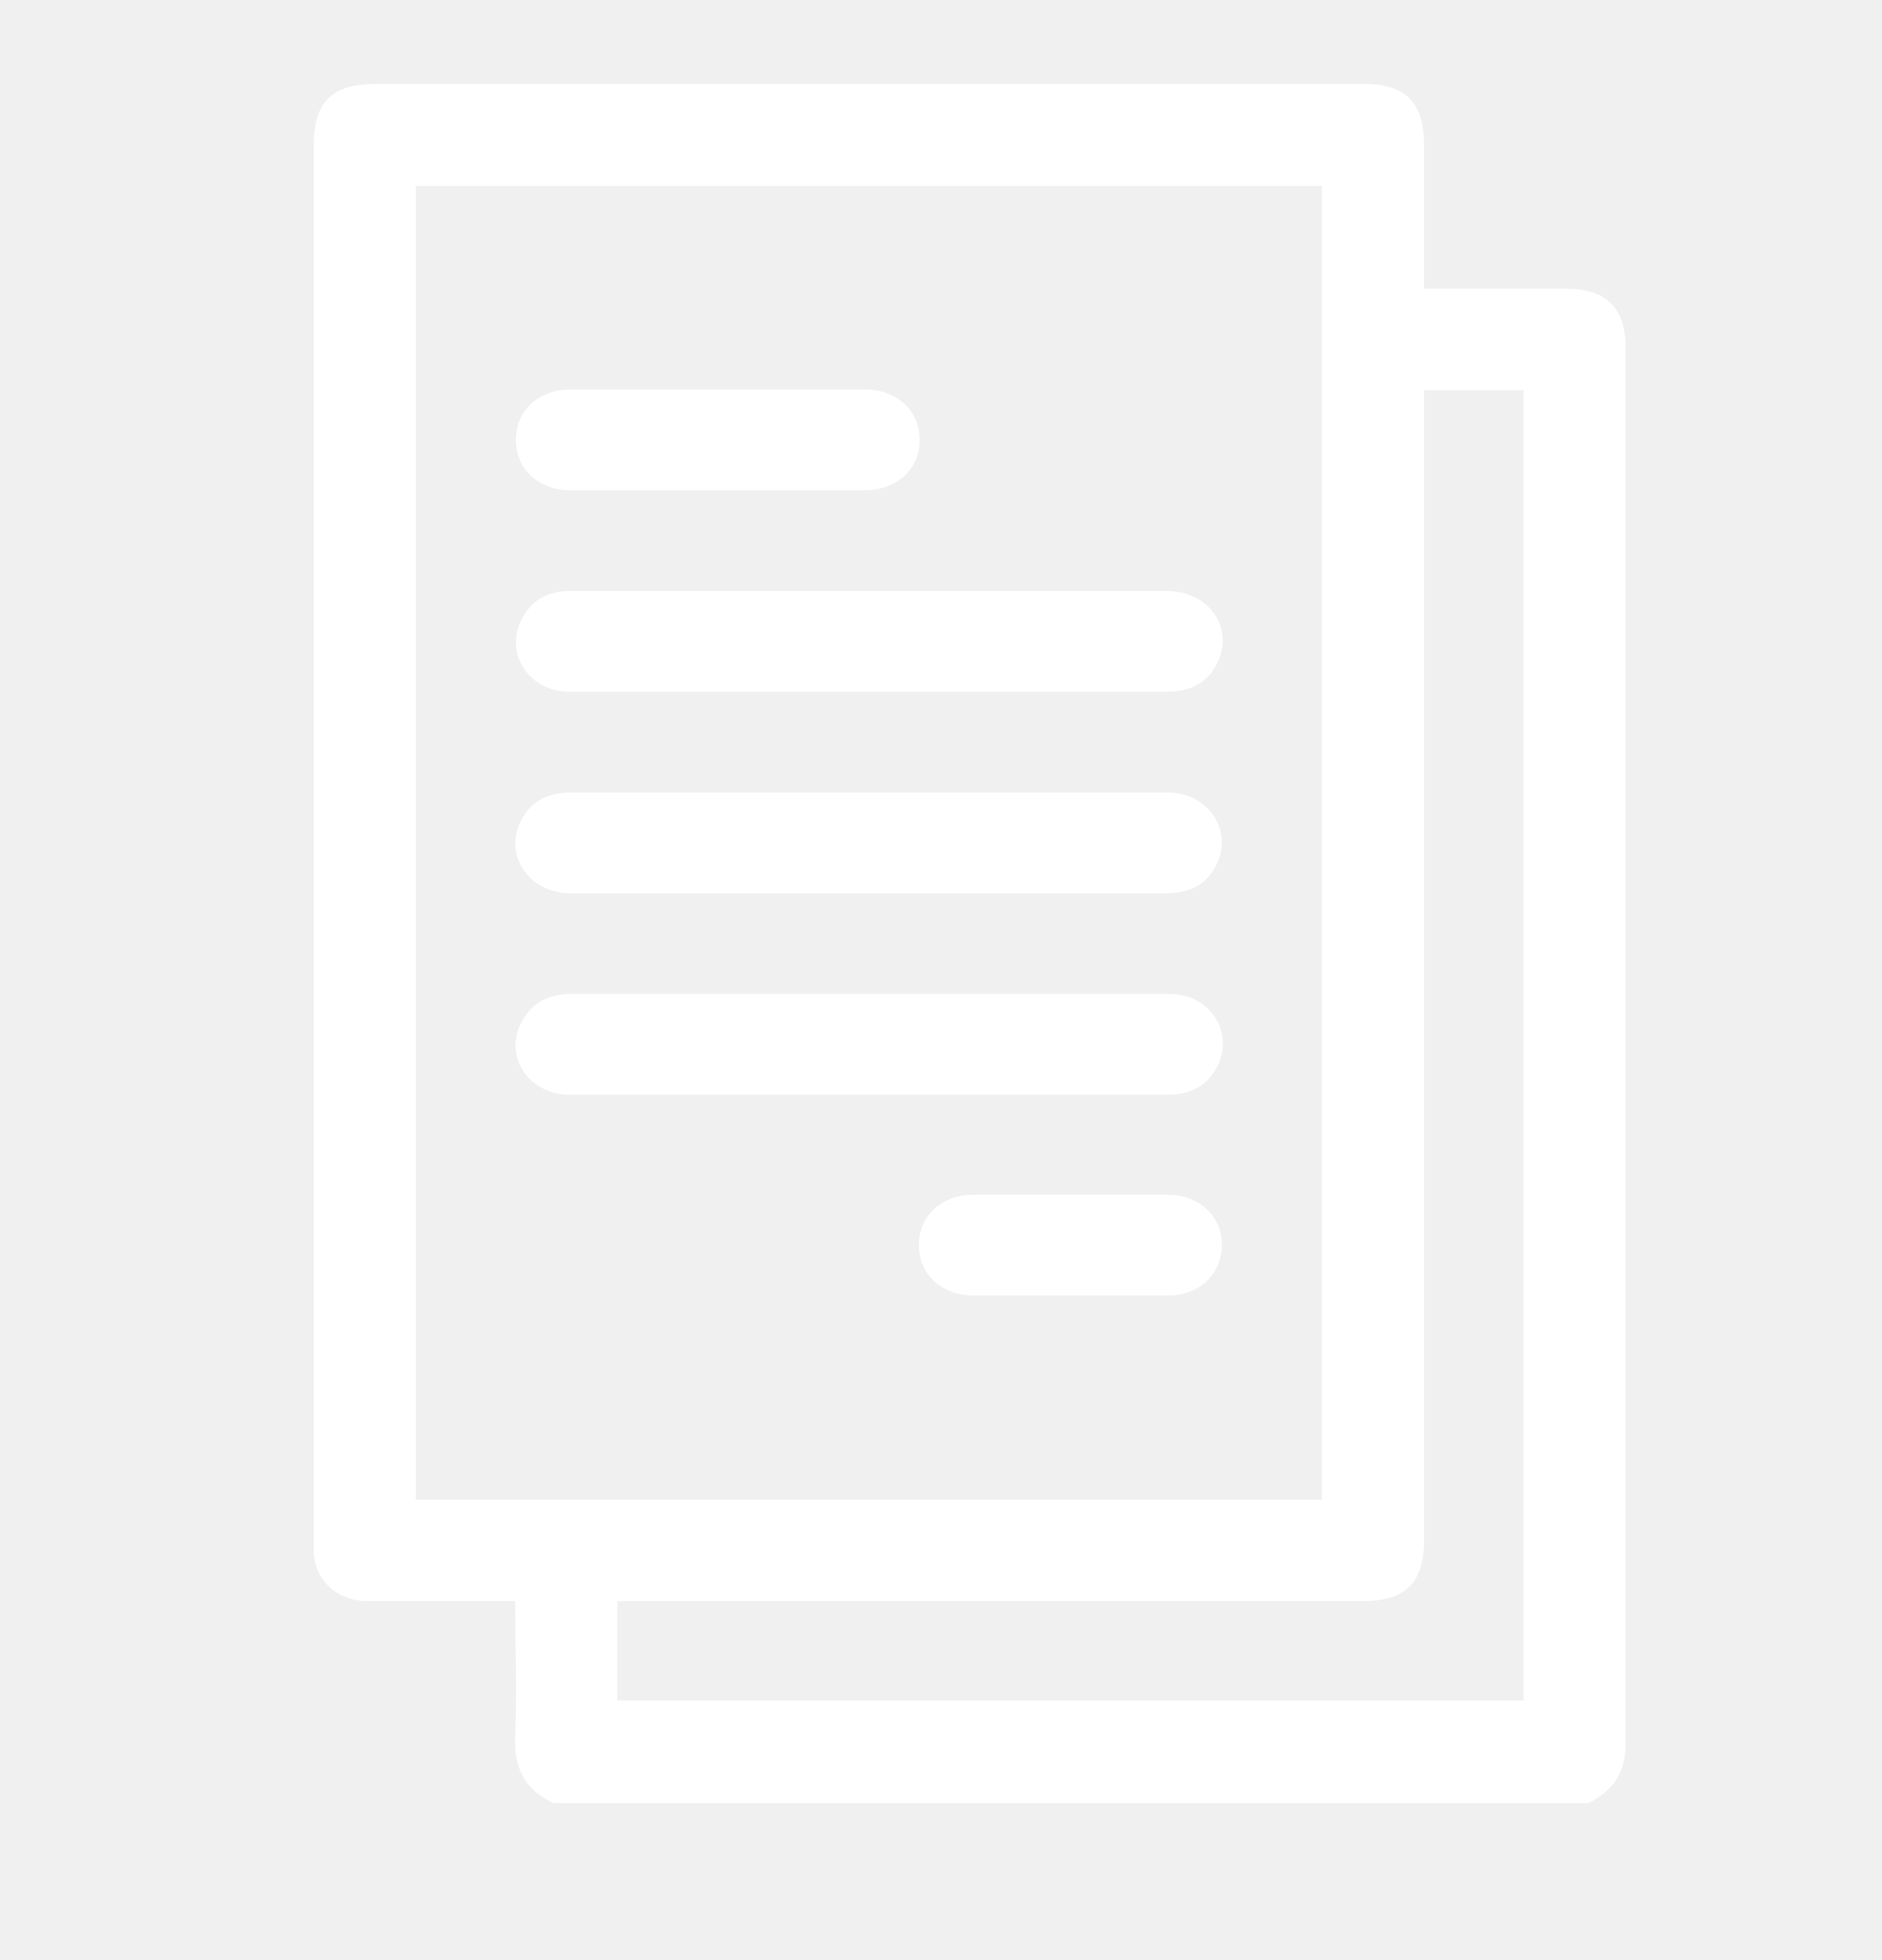
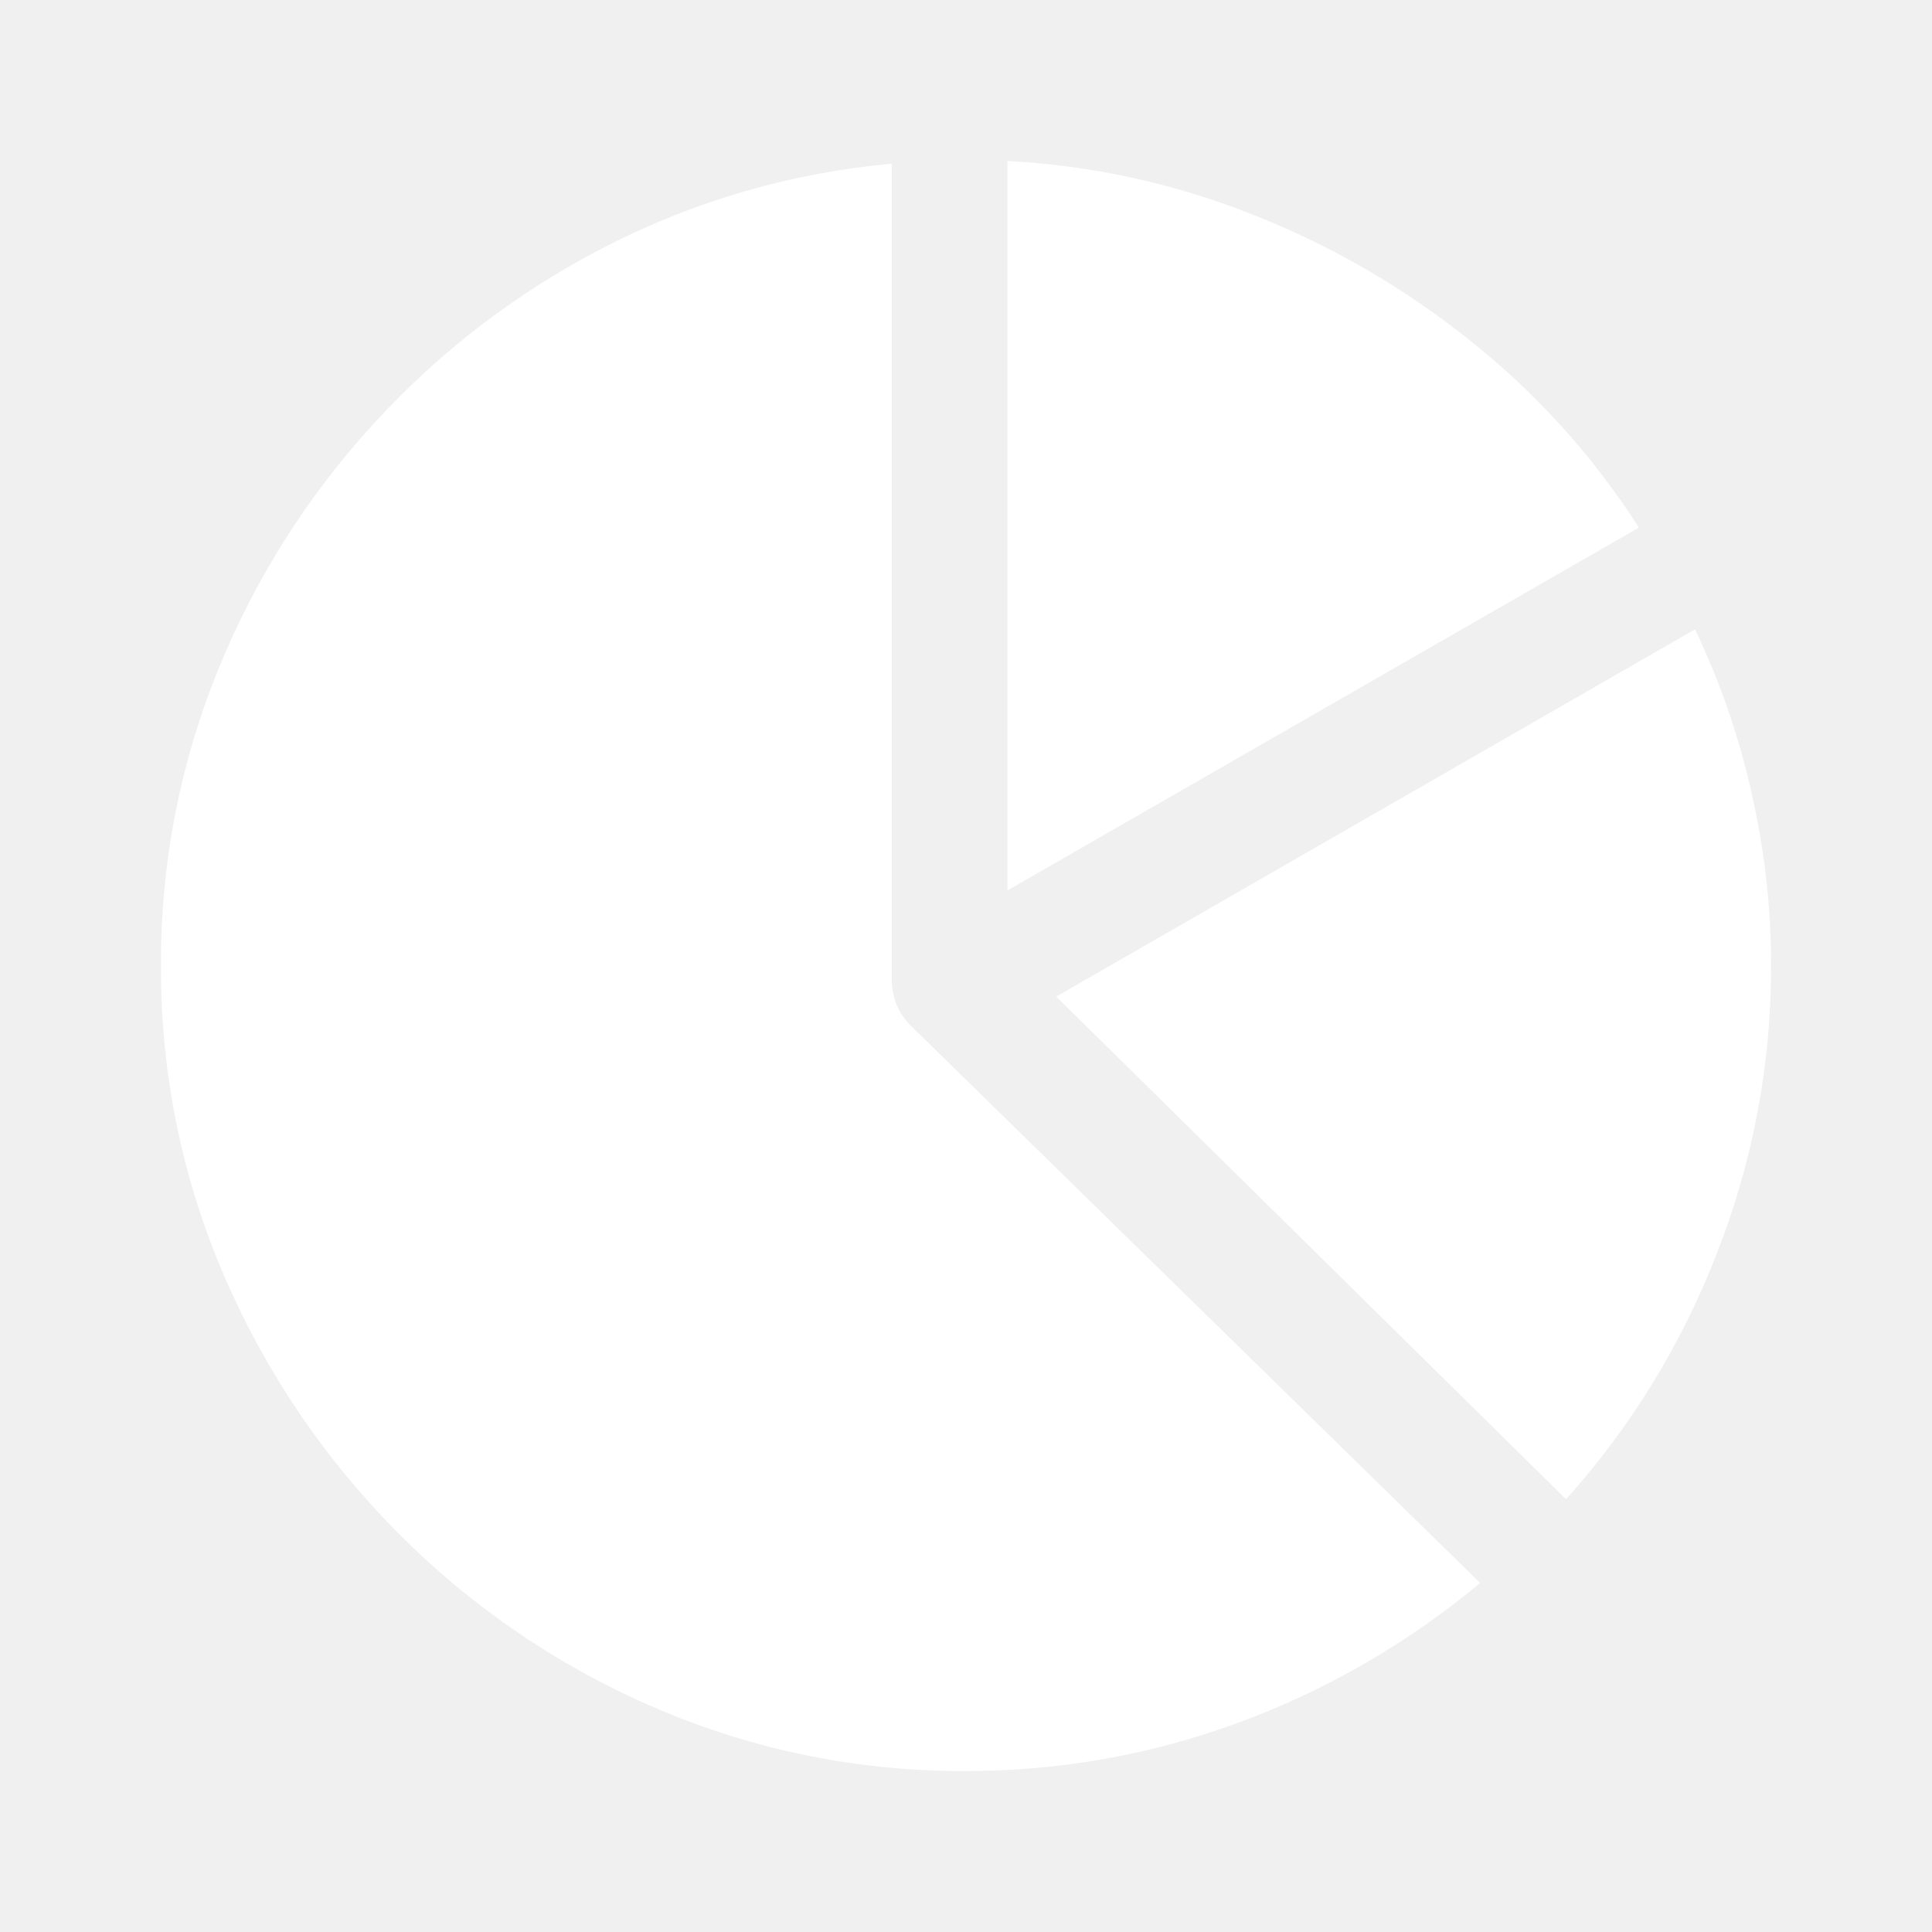
- <svg xmlns="http://www.w3.org/2000/svg" width="24" height="25" viewBox="0 0 24 25" fill="none">
-   <path fill-rule="evenodd" clip-rule="evenodd" d="M6.57 22.132C6.552 22.532 6.674 22.818 7.047 22.992V23H20.253C20.565 22.844 20.73 22.619 20.73 22.245V4.43C20.73 3.926 20.478 3.683 19.975 3.683H18.369H18.16V1.851C18.16 1.304 17.926 1.07 17.379 1.07H4.807C4.226 1.07 4 1.296 4 1.869V19.615V19.806C4.017 20.083 4.191 20.309 4.46 20.387C4.556 20.422 4.66 20.422 4.755 20.422H6.57C6.57 20.621 6.573 20.816 6.576 21.009C6.581 21.388 6.587 21.758 6.57 22.132ZM16.858 2.372V19.128H5.302V2.372H16.858ZM19.428 21.69H7.872V20.422H8.133H17.379C17.926 20.422 18.16 20.188 18.16 19.641V5.237V4.977H19.428V21.69ZM7.256 8.823H11.067H11.076H14.887C15.191 8.823 15.417 8.701 15.538 8.424C15.729 7.981 15.399 7.538 14.878 7.538H9.348H7.273C6.978 7.538 6.761 7.66 6.639 7.929C6.44 8.354 6.761 8.823 7.256 8.823ZM11.076 10.108H14.887C15.399 10.108 15.721 10.577 15.521 11.011C15.399 11.28 15.174 11.393 14.878 11.393H11.77H7.273C6.761 11.393 6.431 10.933 6.631 10.499C6.752 10.221 6.987 10.108 7.282 10.108H11.076ZM7.264 13.963H11.076H11.093H14.887C15.174 13.963 15.399 13.858 15.53 13.589C15.738 13.155 15.425 12.678 14.913 12.678H10.945H7.282C6.995 12.678 6.778 12.791 6.648 13.042C6.422 13.476 6.743 13.963 7.264 13.963ZM9.148 6.253H7.282C6.865 6.253 6.579 5.984 6.579 5.611C6.579 5.237 6.865 4.968 7.282 4.968H11.032C11.44 4.968 11.736 5.246 11.727 5.619C11.727 5.984 11.432 6.253 11.032 6.253H9.148ZM12.413 16.524H13.637H13.646H14.904C15.295 16.524 15.582 16.246 15.582 15.881C15.582 15.517 15.295 15.239 14.896 15.239H12.413C12.013 15.239 11.718 15.508 11.718 15.873C11.71 16.246 12.005 16.524 12.413 16.524Z" fill="white" />
+ <svg xmlns="http://www.w3.org/2000/svg" width="24" height="24" viewBox="0 0 24 24" fill="none">
+   <path d="M12.001 22C13.16 22.002 14.31 21.797 15.396 21.395C16.485 20.993 17.496 20.407 18.387 19.664L11.33 12.757C11.247 12.678 11.181 12.583 11.135 12.478C11.094 12.365 11.074 12.245 11.078 12.125V2.034C9.845 2.144 8.645 2.49 7.543 3.053C6.455 3.607 5.476 4.352 4.652 5.252C3.823 6.154 3.163 7.198 2.704 8.334C2.233 9.495 1.994 10.738 2 11.991C1.992 13.32 2.26 14.637 2.788 15.857C3.302 17.049 4.036 18.132 4.953 19.051C5.867 19.97 6.949 20.705 8.14 21.216C9.359 21.741 10.674 22.008 12.001 22ZM22.001 11.992C22.001 11.263 21.917 10.536 21.753 9.825C21.596 9.132 21.363 8.459 21.056 7.818L13.121 12.38L19.454 18.624C20.255 17.733 20.887 16.703 21.321 15.586C21.773 14.442 22.004 13.223 22.001 11.992ZM12.515 11.061L20.359 6.554C19.795 5.672 19.089 4.889 18.27 4.237C17.448 3.577 16.53 3.045 15.549 2.661C14.58 2.277 13.556 2.054 12.515 2V11.061Z" fill="white" />
</svg>
